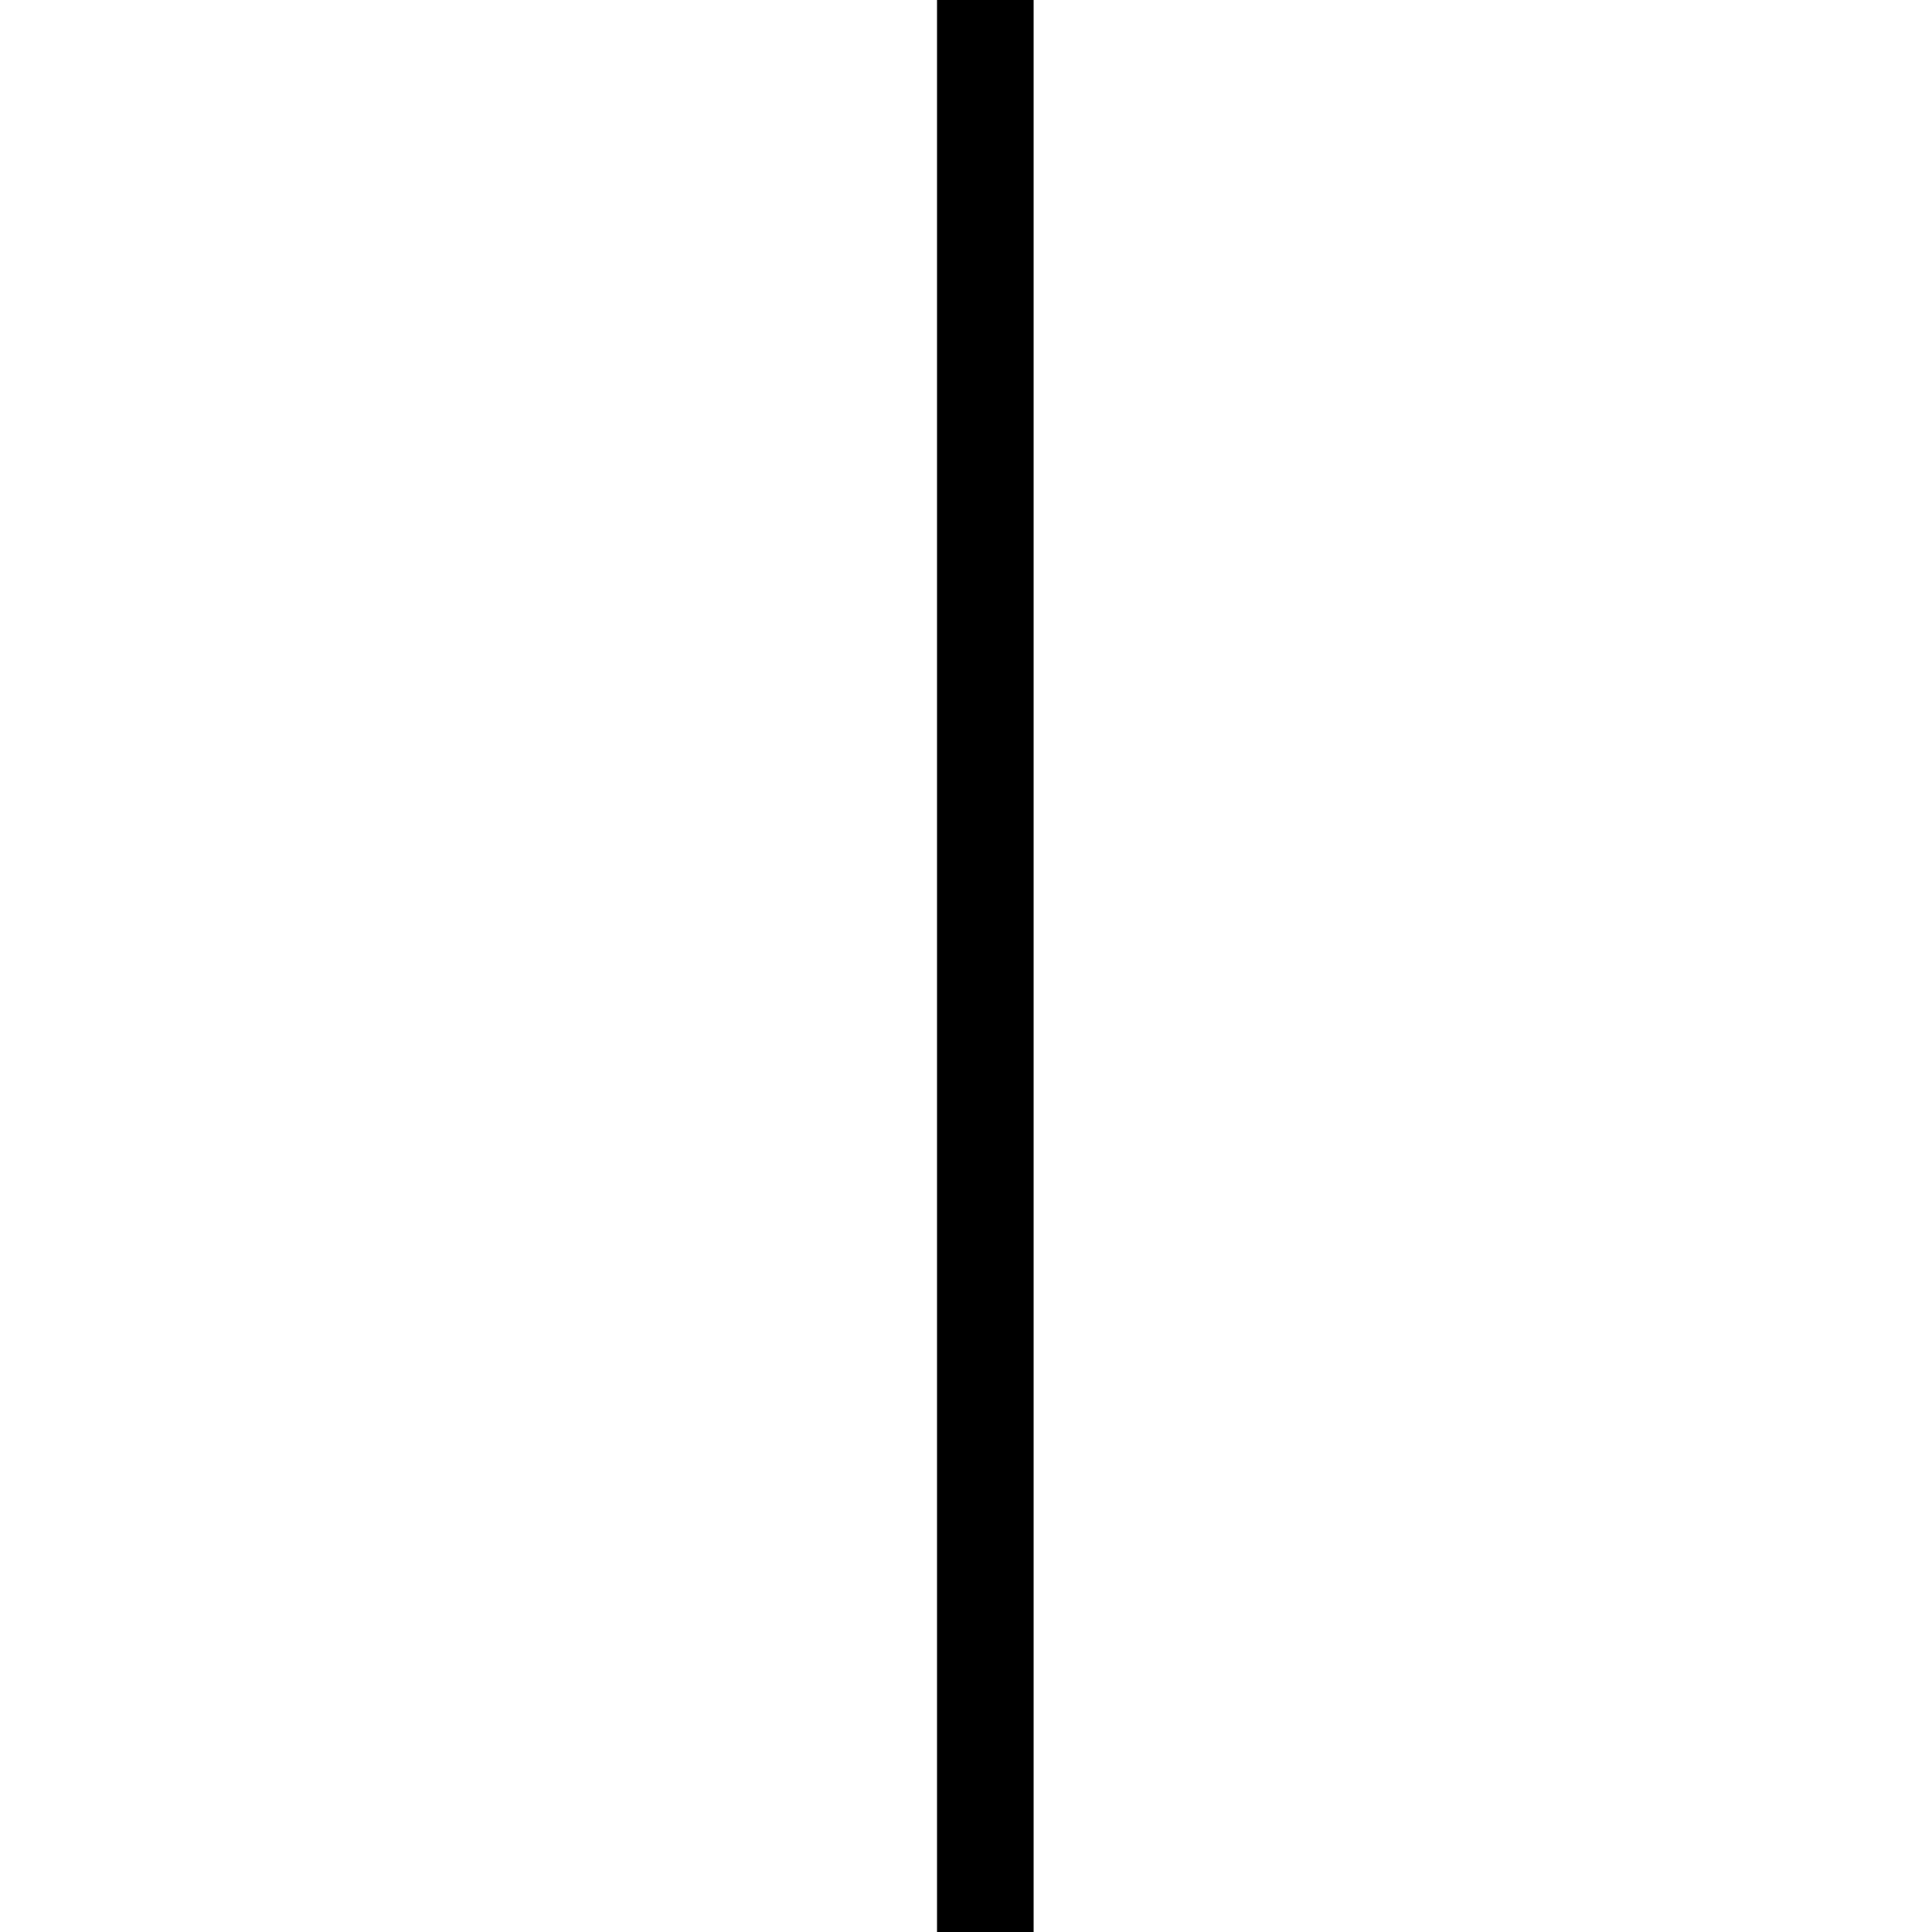
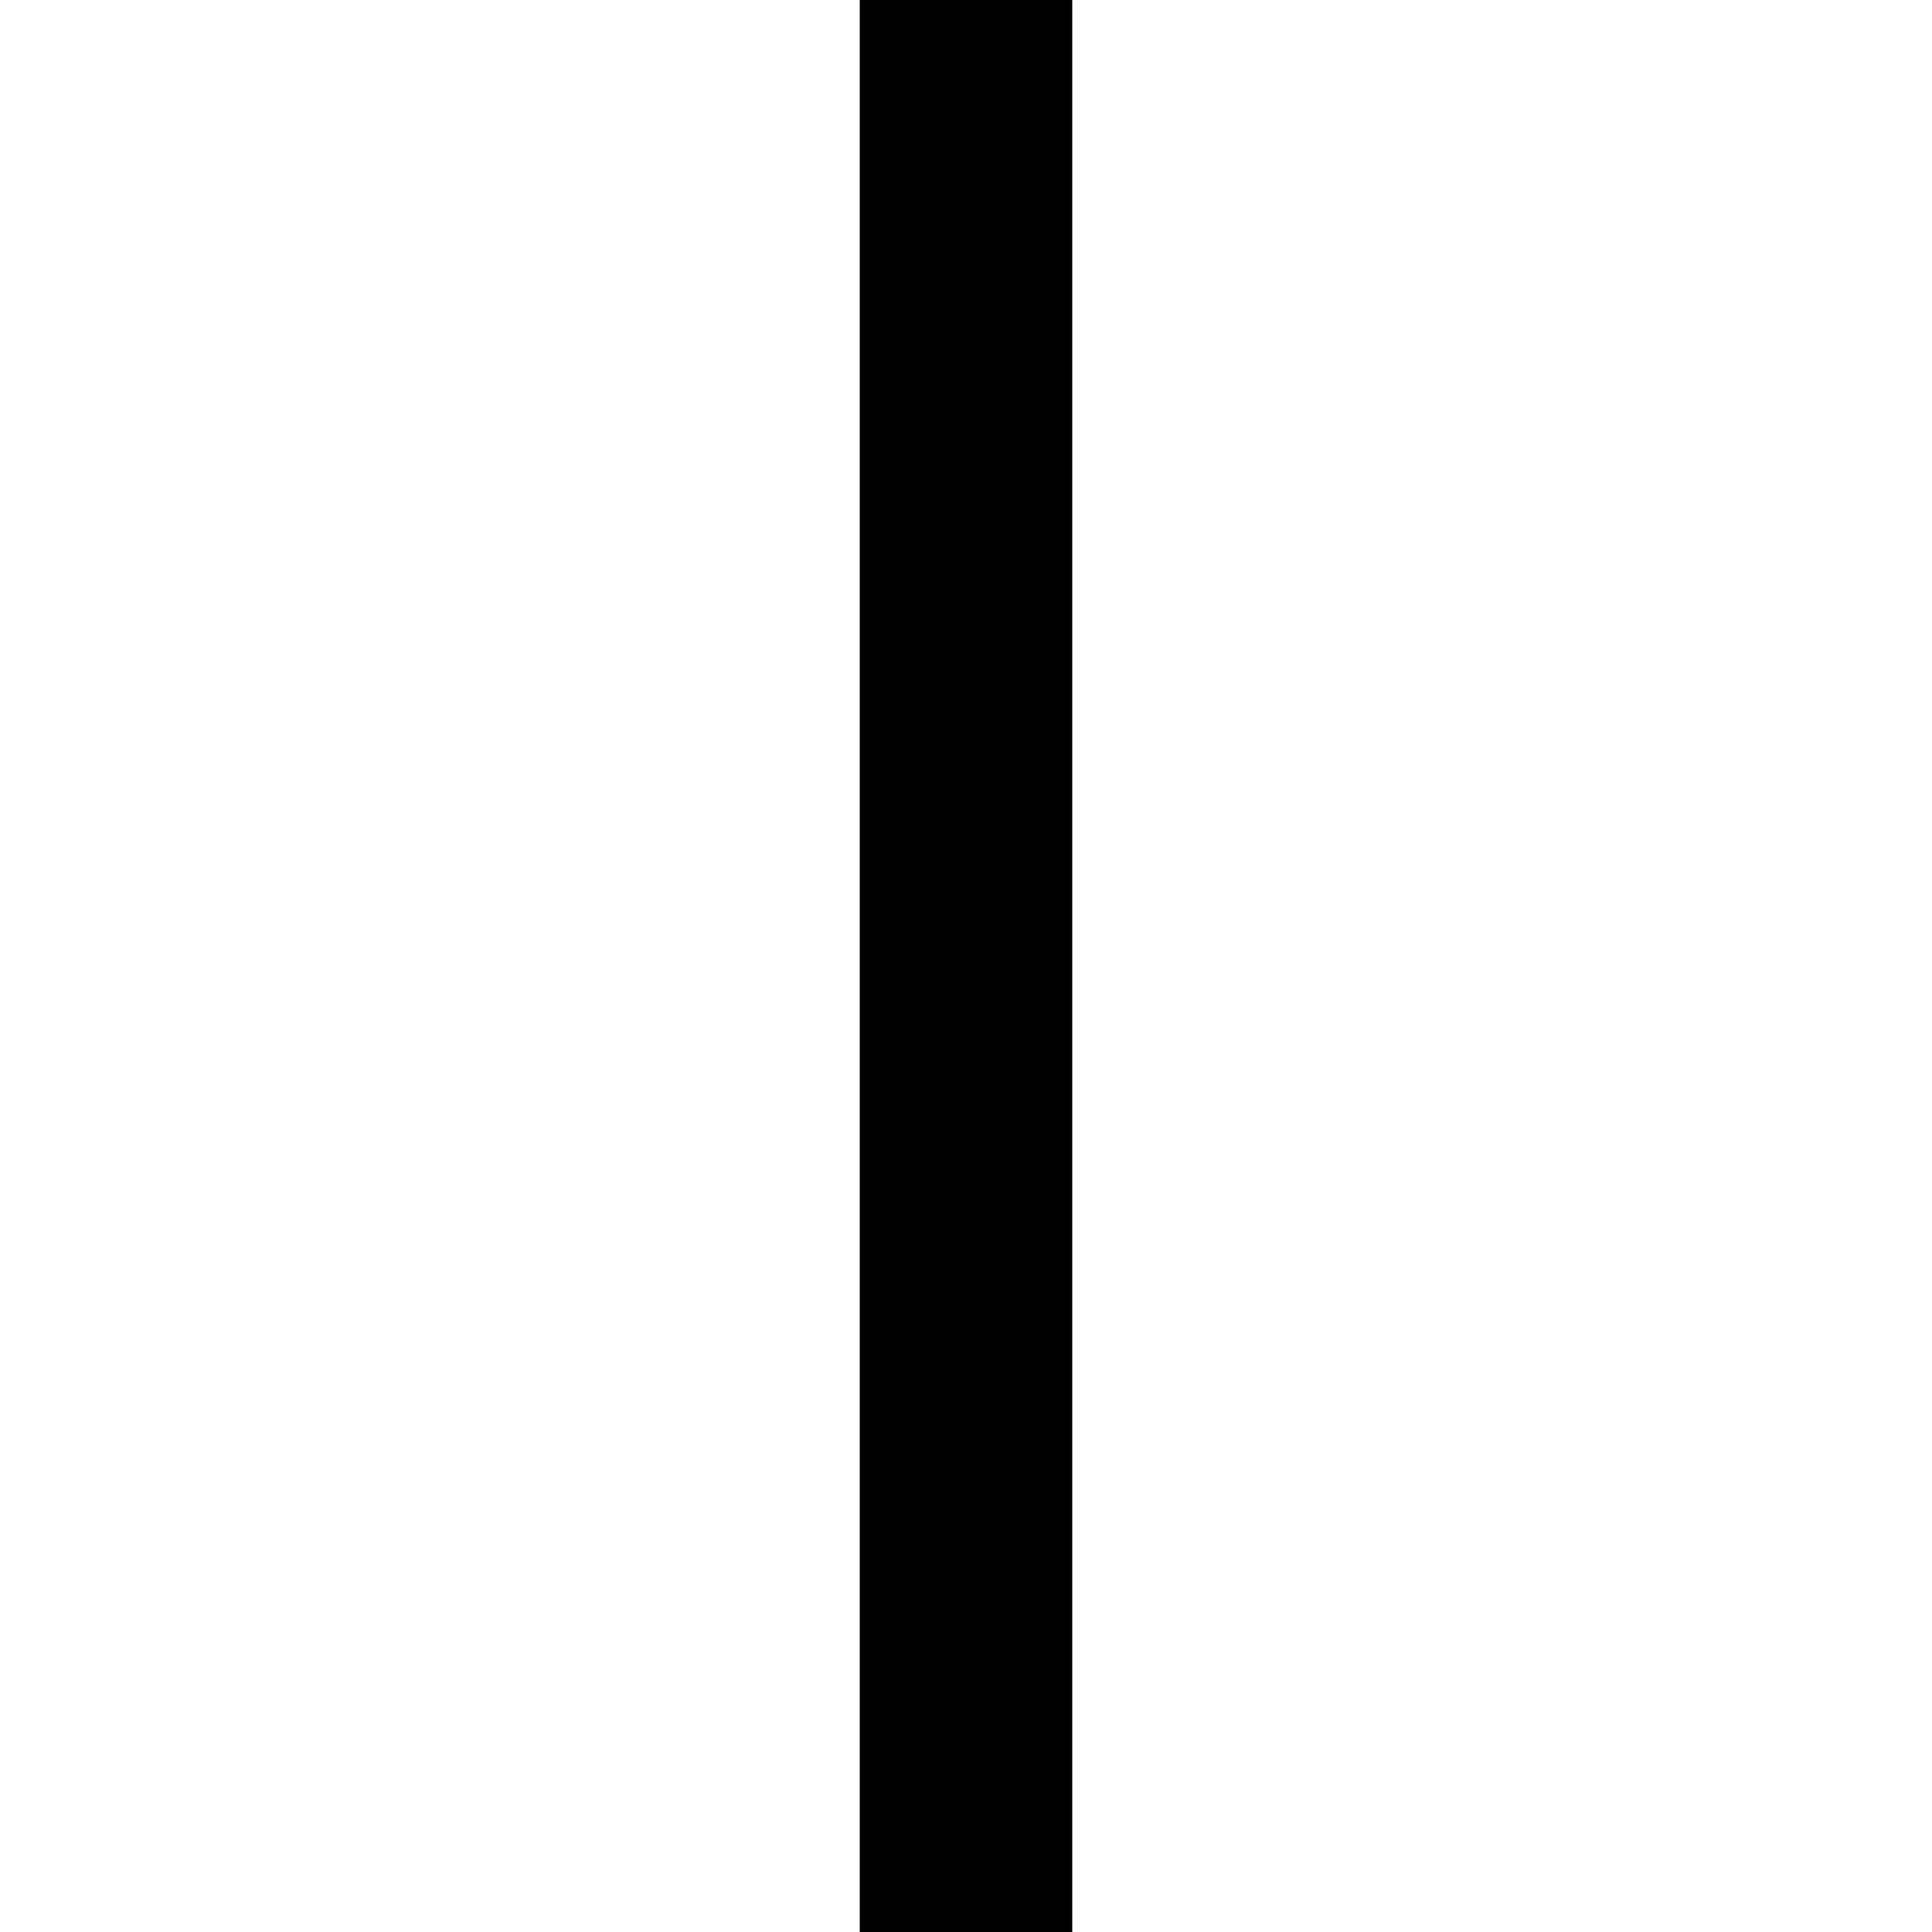
<svg xmlns="http://www.w3.org/2000/svg" width="50" height="50">
  <g>
    <rect fill="#fff" id="canvas_background" height="52" width="52" y="-1" x="-1" />
    <g display="none" overflow="visible" y="0" x="0" height="100%" width="100%" id="canvasGrid">
      <rect fill="url(#gridpattern)" stroke-width="0" y="0" x="0" height="100%" width="100%" />
    </g>
  </g>
  <g>
-     <rect stroke="#000" id="svg_1" height="50" width="1" y="0" x="25" stroke-width="1.5" fill="#000000" />
+     <rect stroke="#000" id="svg_1" height="50" width="4" y="0" x="23" stroke-width="1.5" fill="#000000" />
  </g>
</svg>
